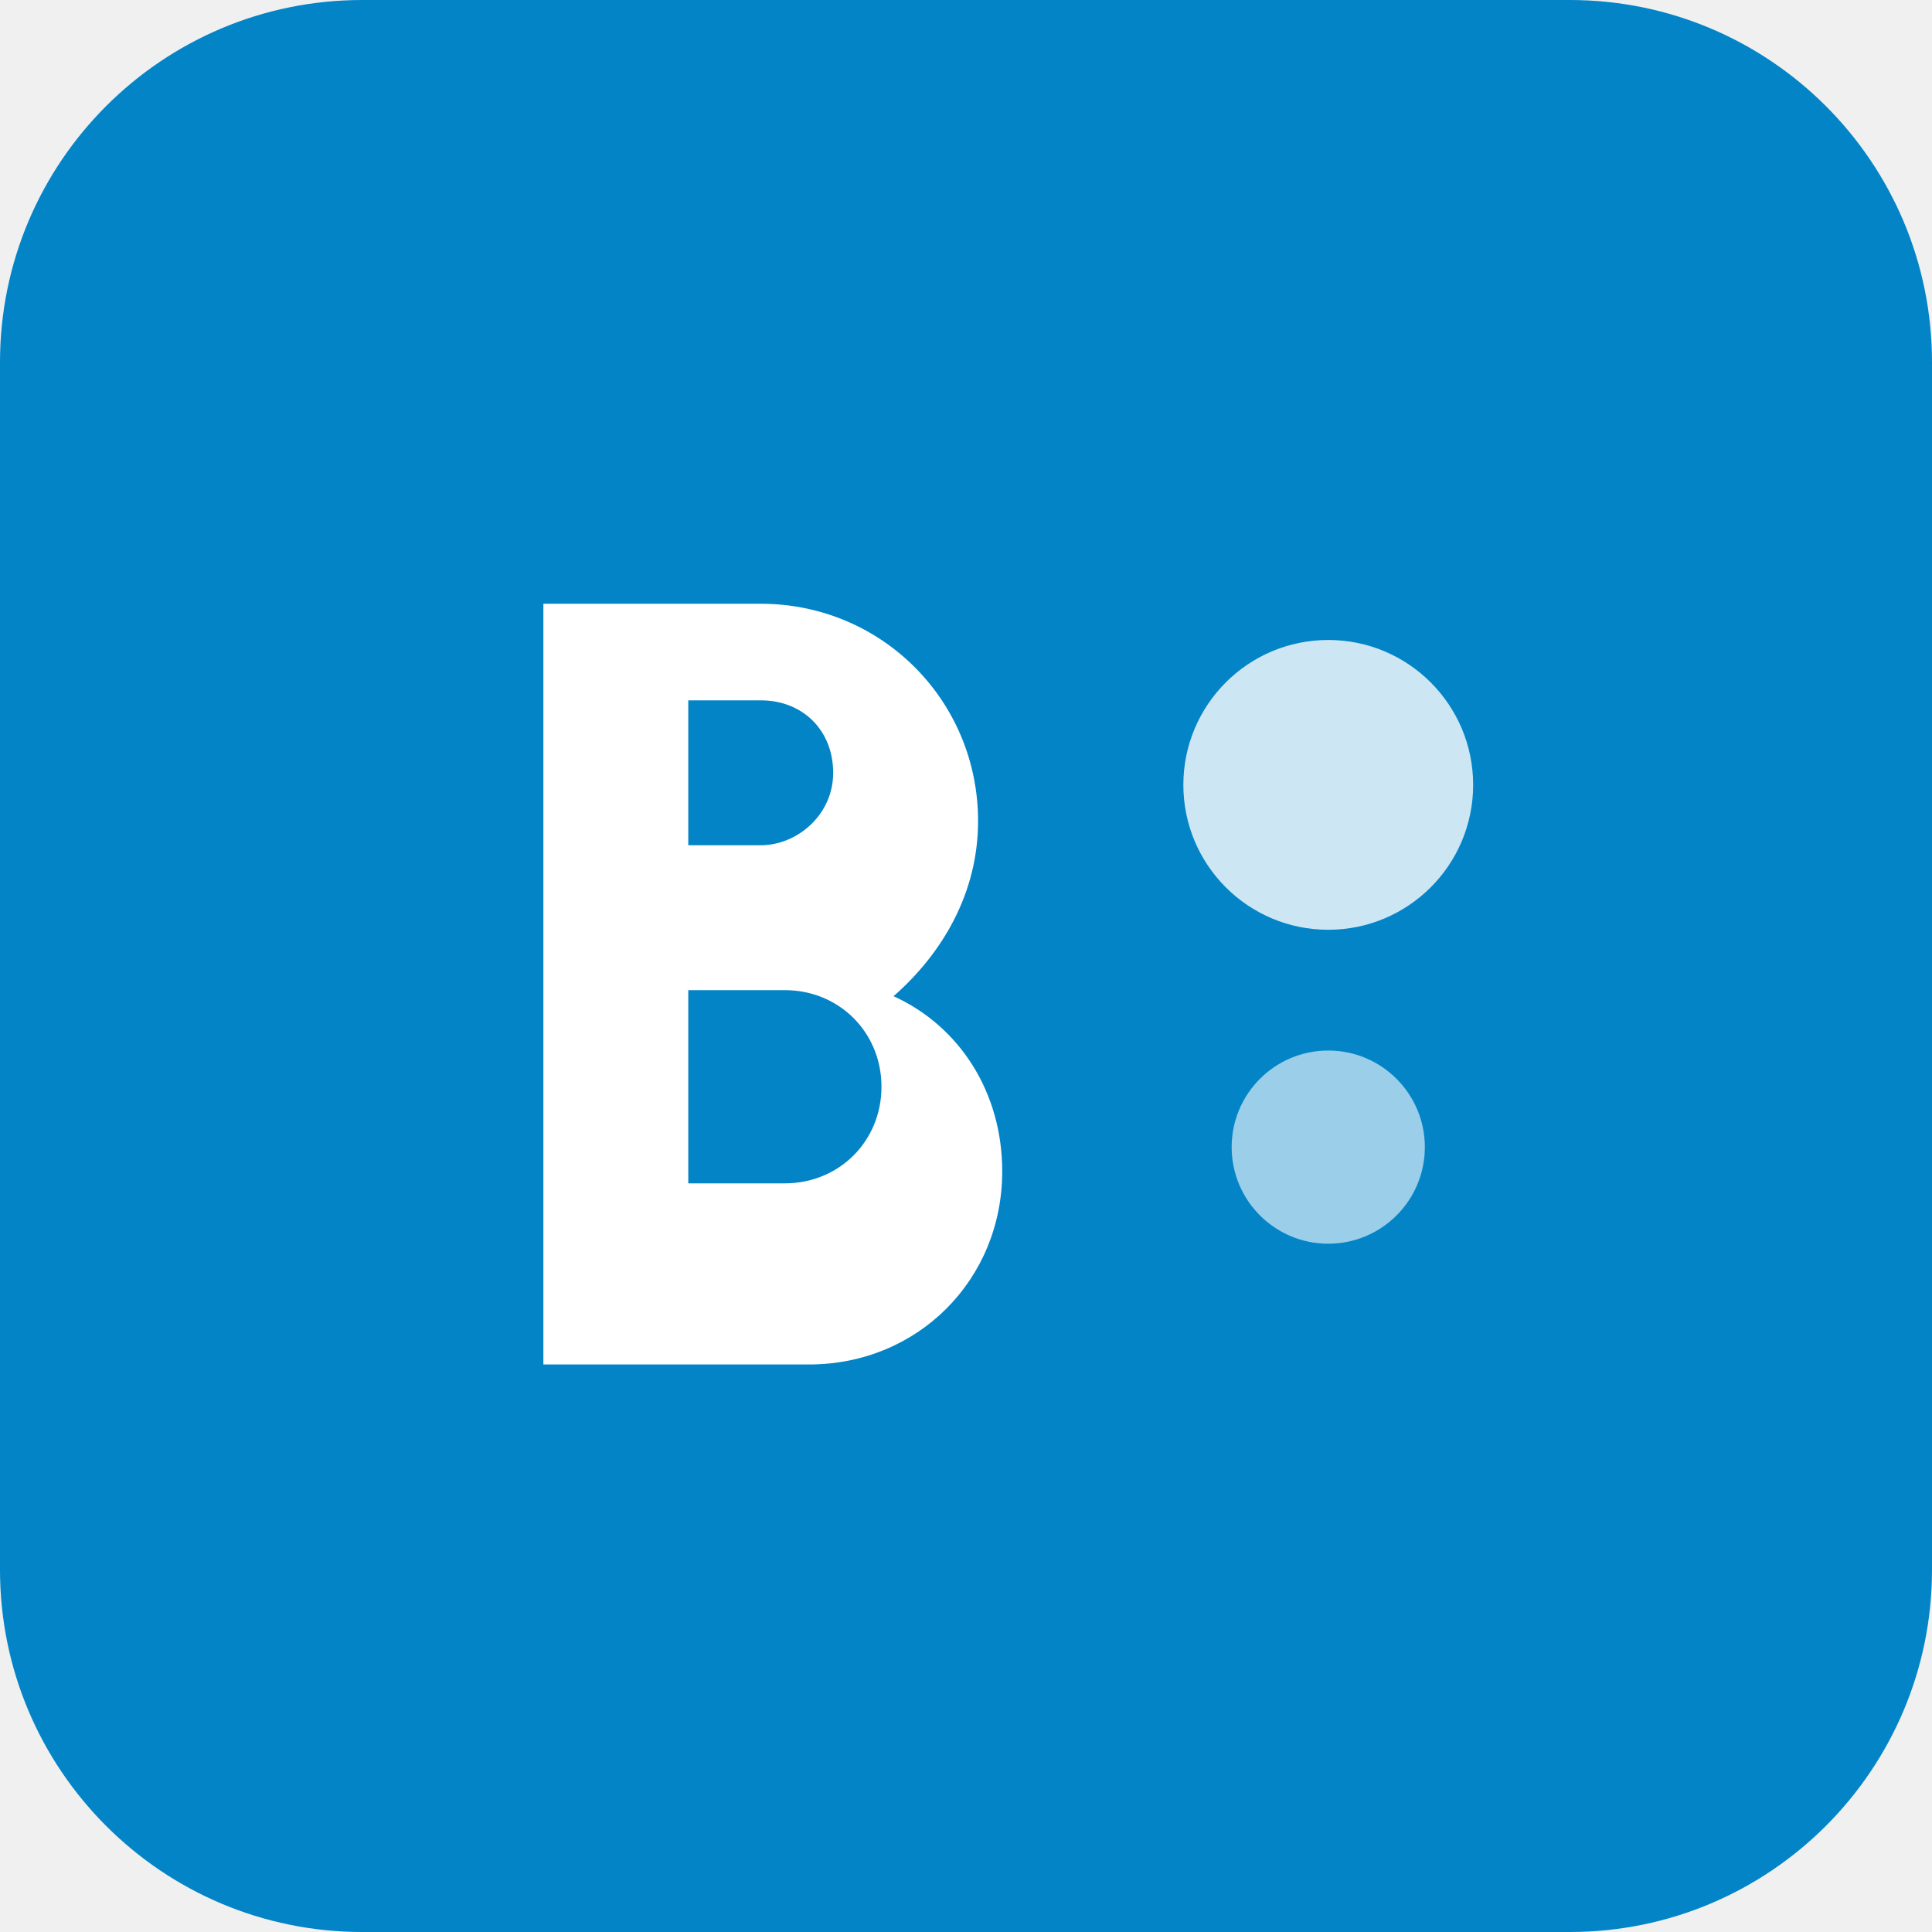
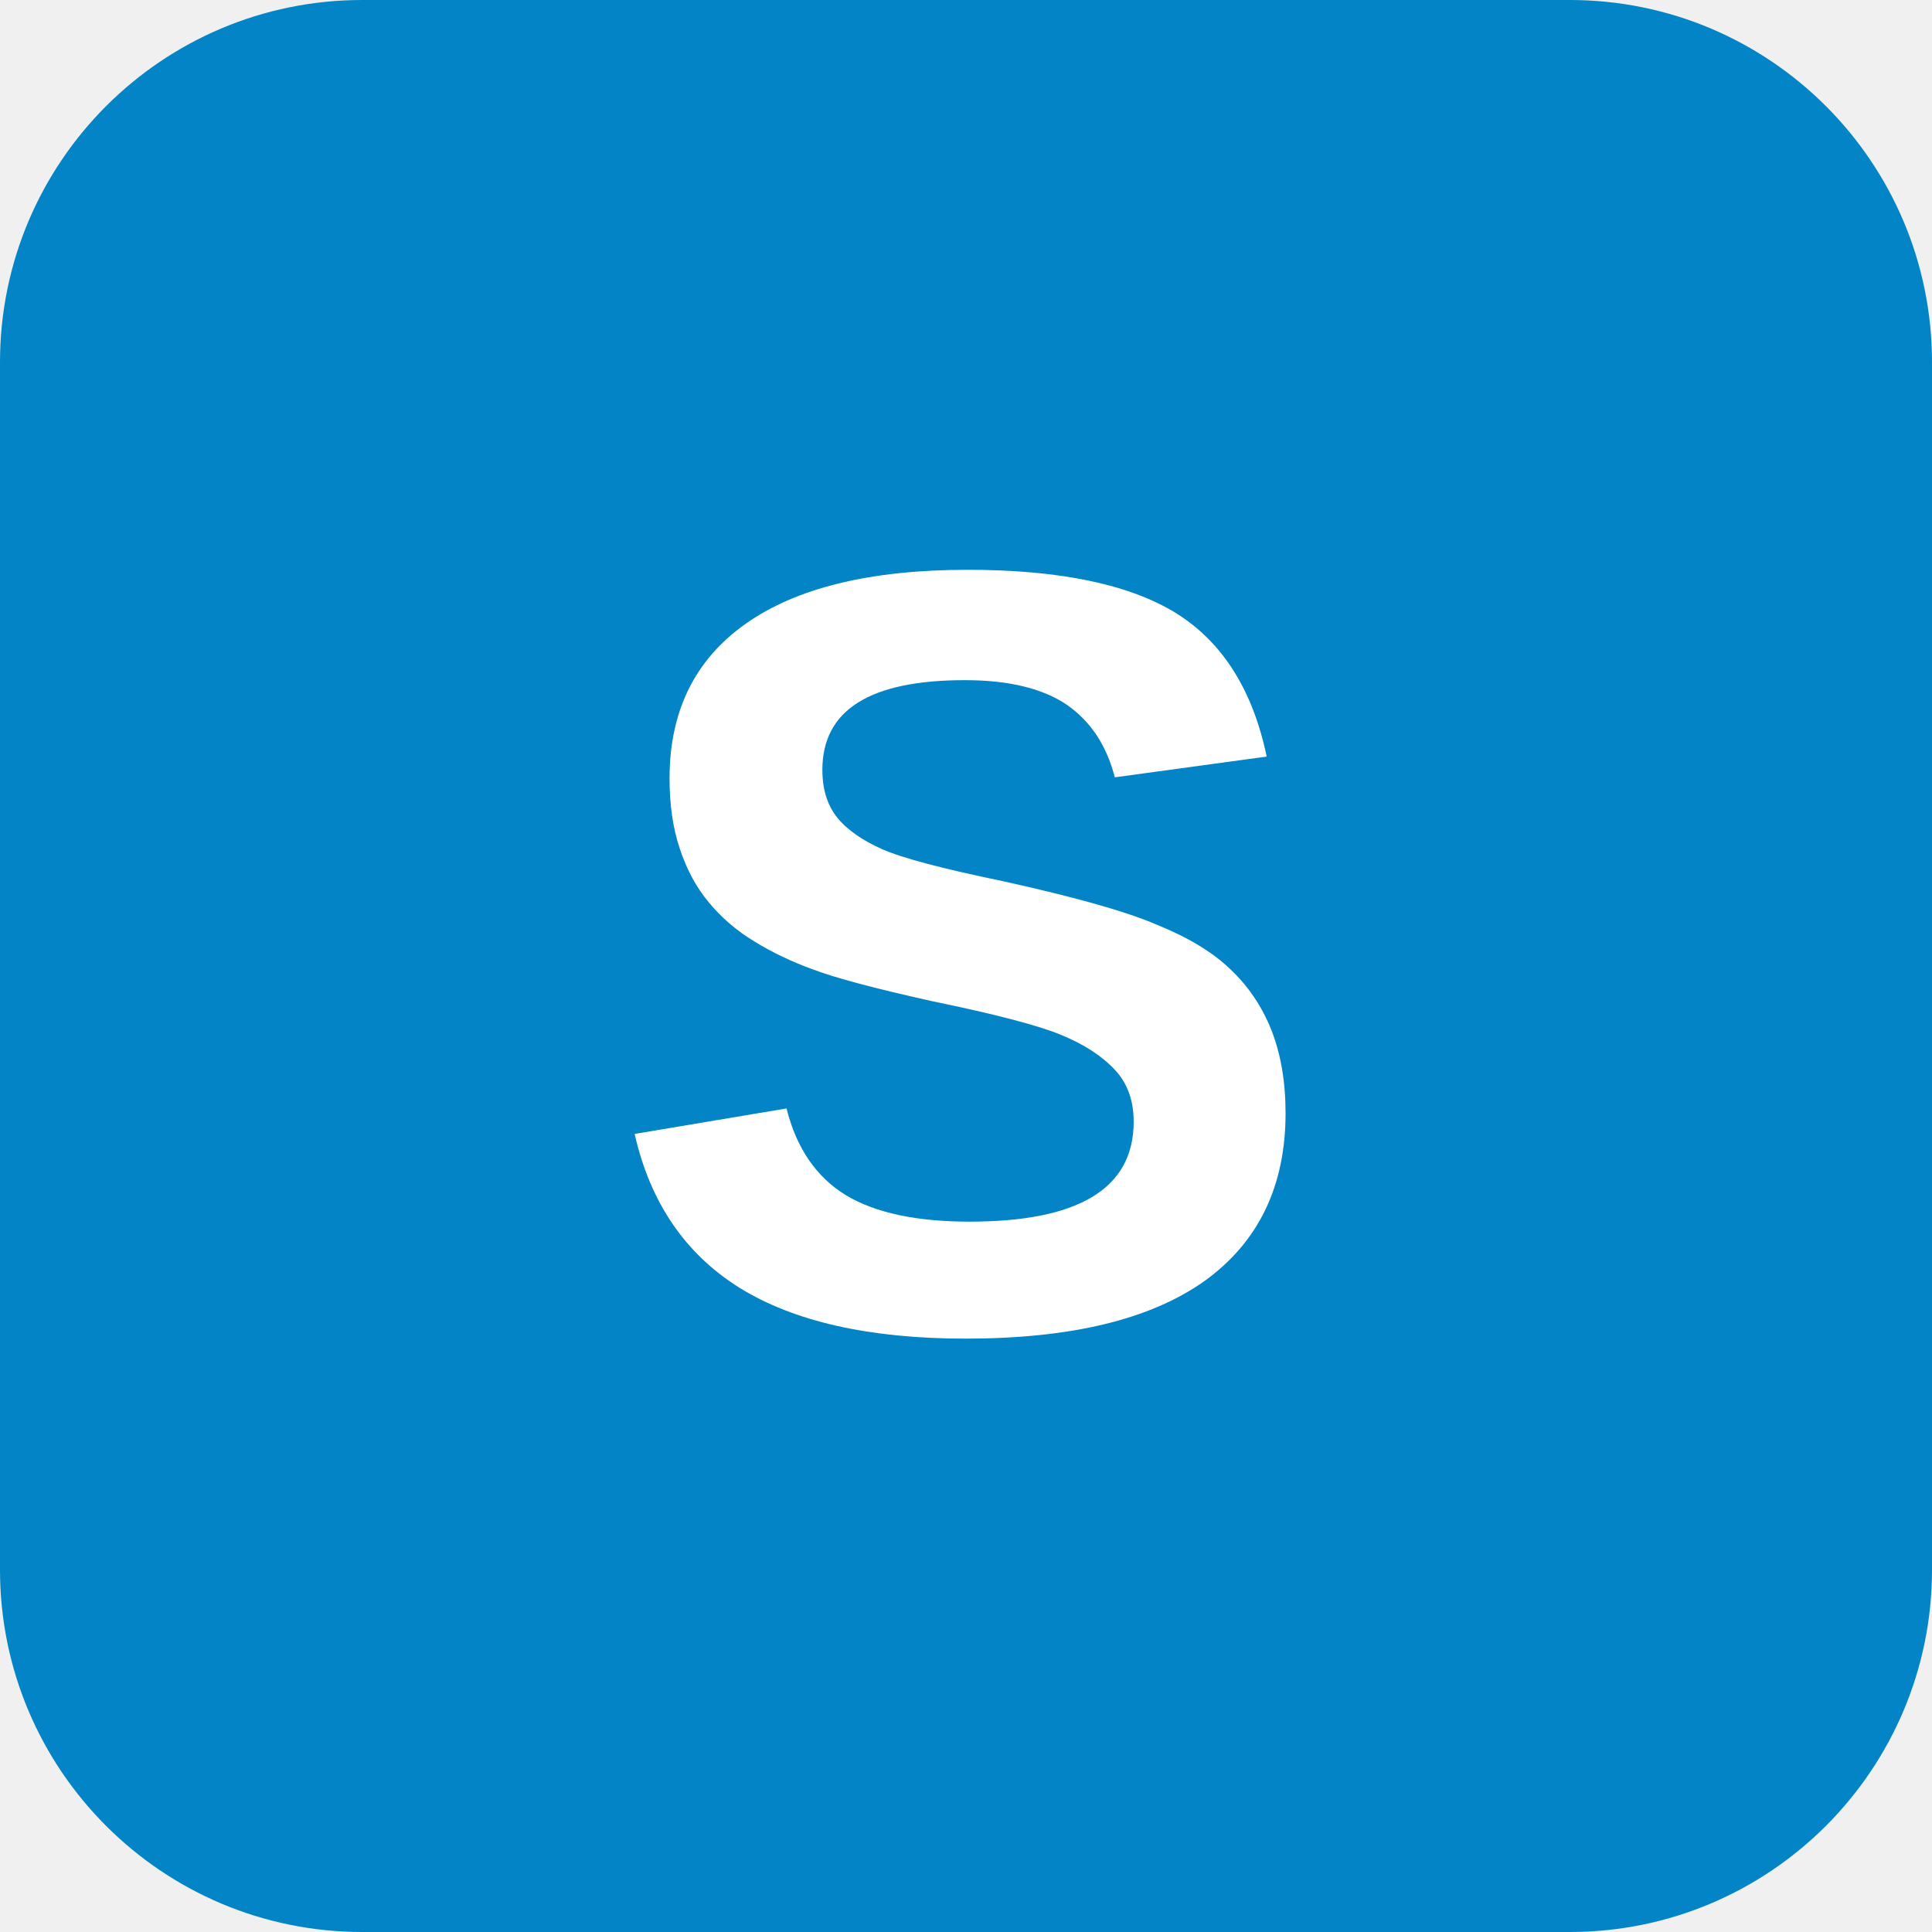
- <svg xmlns="http://www.w3.org/2000/svg" width="32" height="32" viewBox="0 0 32 32" fill="none">
+ <svg xmlns="http://www.w3.org/2000/svg" version="1.1" width="32" height="32" viewBox="0 0 32 32">
  <rect width="32" height="32" rx="6" fill="#0284c7" />
-   <path d="M9 22V10h3.6c2 0 3.6 1.6 3.6 3.6 0 1.2-.6 2.2-1.4 2.9 1.1.5 1.8 1.6 1.8 2.9 0 1.8-1.4 3.2-3.2 3.2H9zm2.4-11.2v3.2h1.2c.6 0 1.2-.5 1.2-1.2s-.5-1.2-1.2-1.2h-1.2zm0 4.8v4h1.6c.9 0 1.6-.7 1.6-1.6s-.7-1.6-1.6-1.6h-1.6z" fill="white" />
-   <circle cx="22" cy="13" r="2.4" fill="white" opacity="0.8" />
-   <circle cx="22" cy="19" r="1.6" fill="white" opacity="0.6" />
+   <text x="16" y="22" text-anchor="middle" fill="white" font-family="Arial, sans-serif" font-size="18" font-weight="bold">S</text>
</svg>
